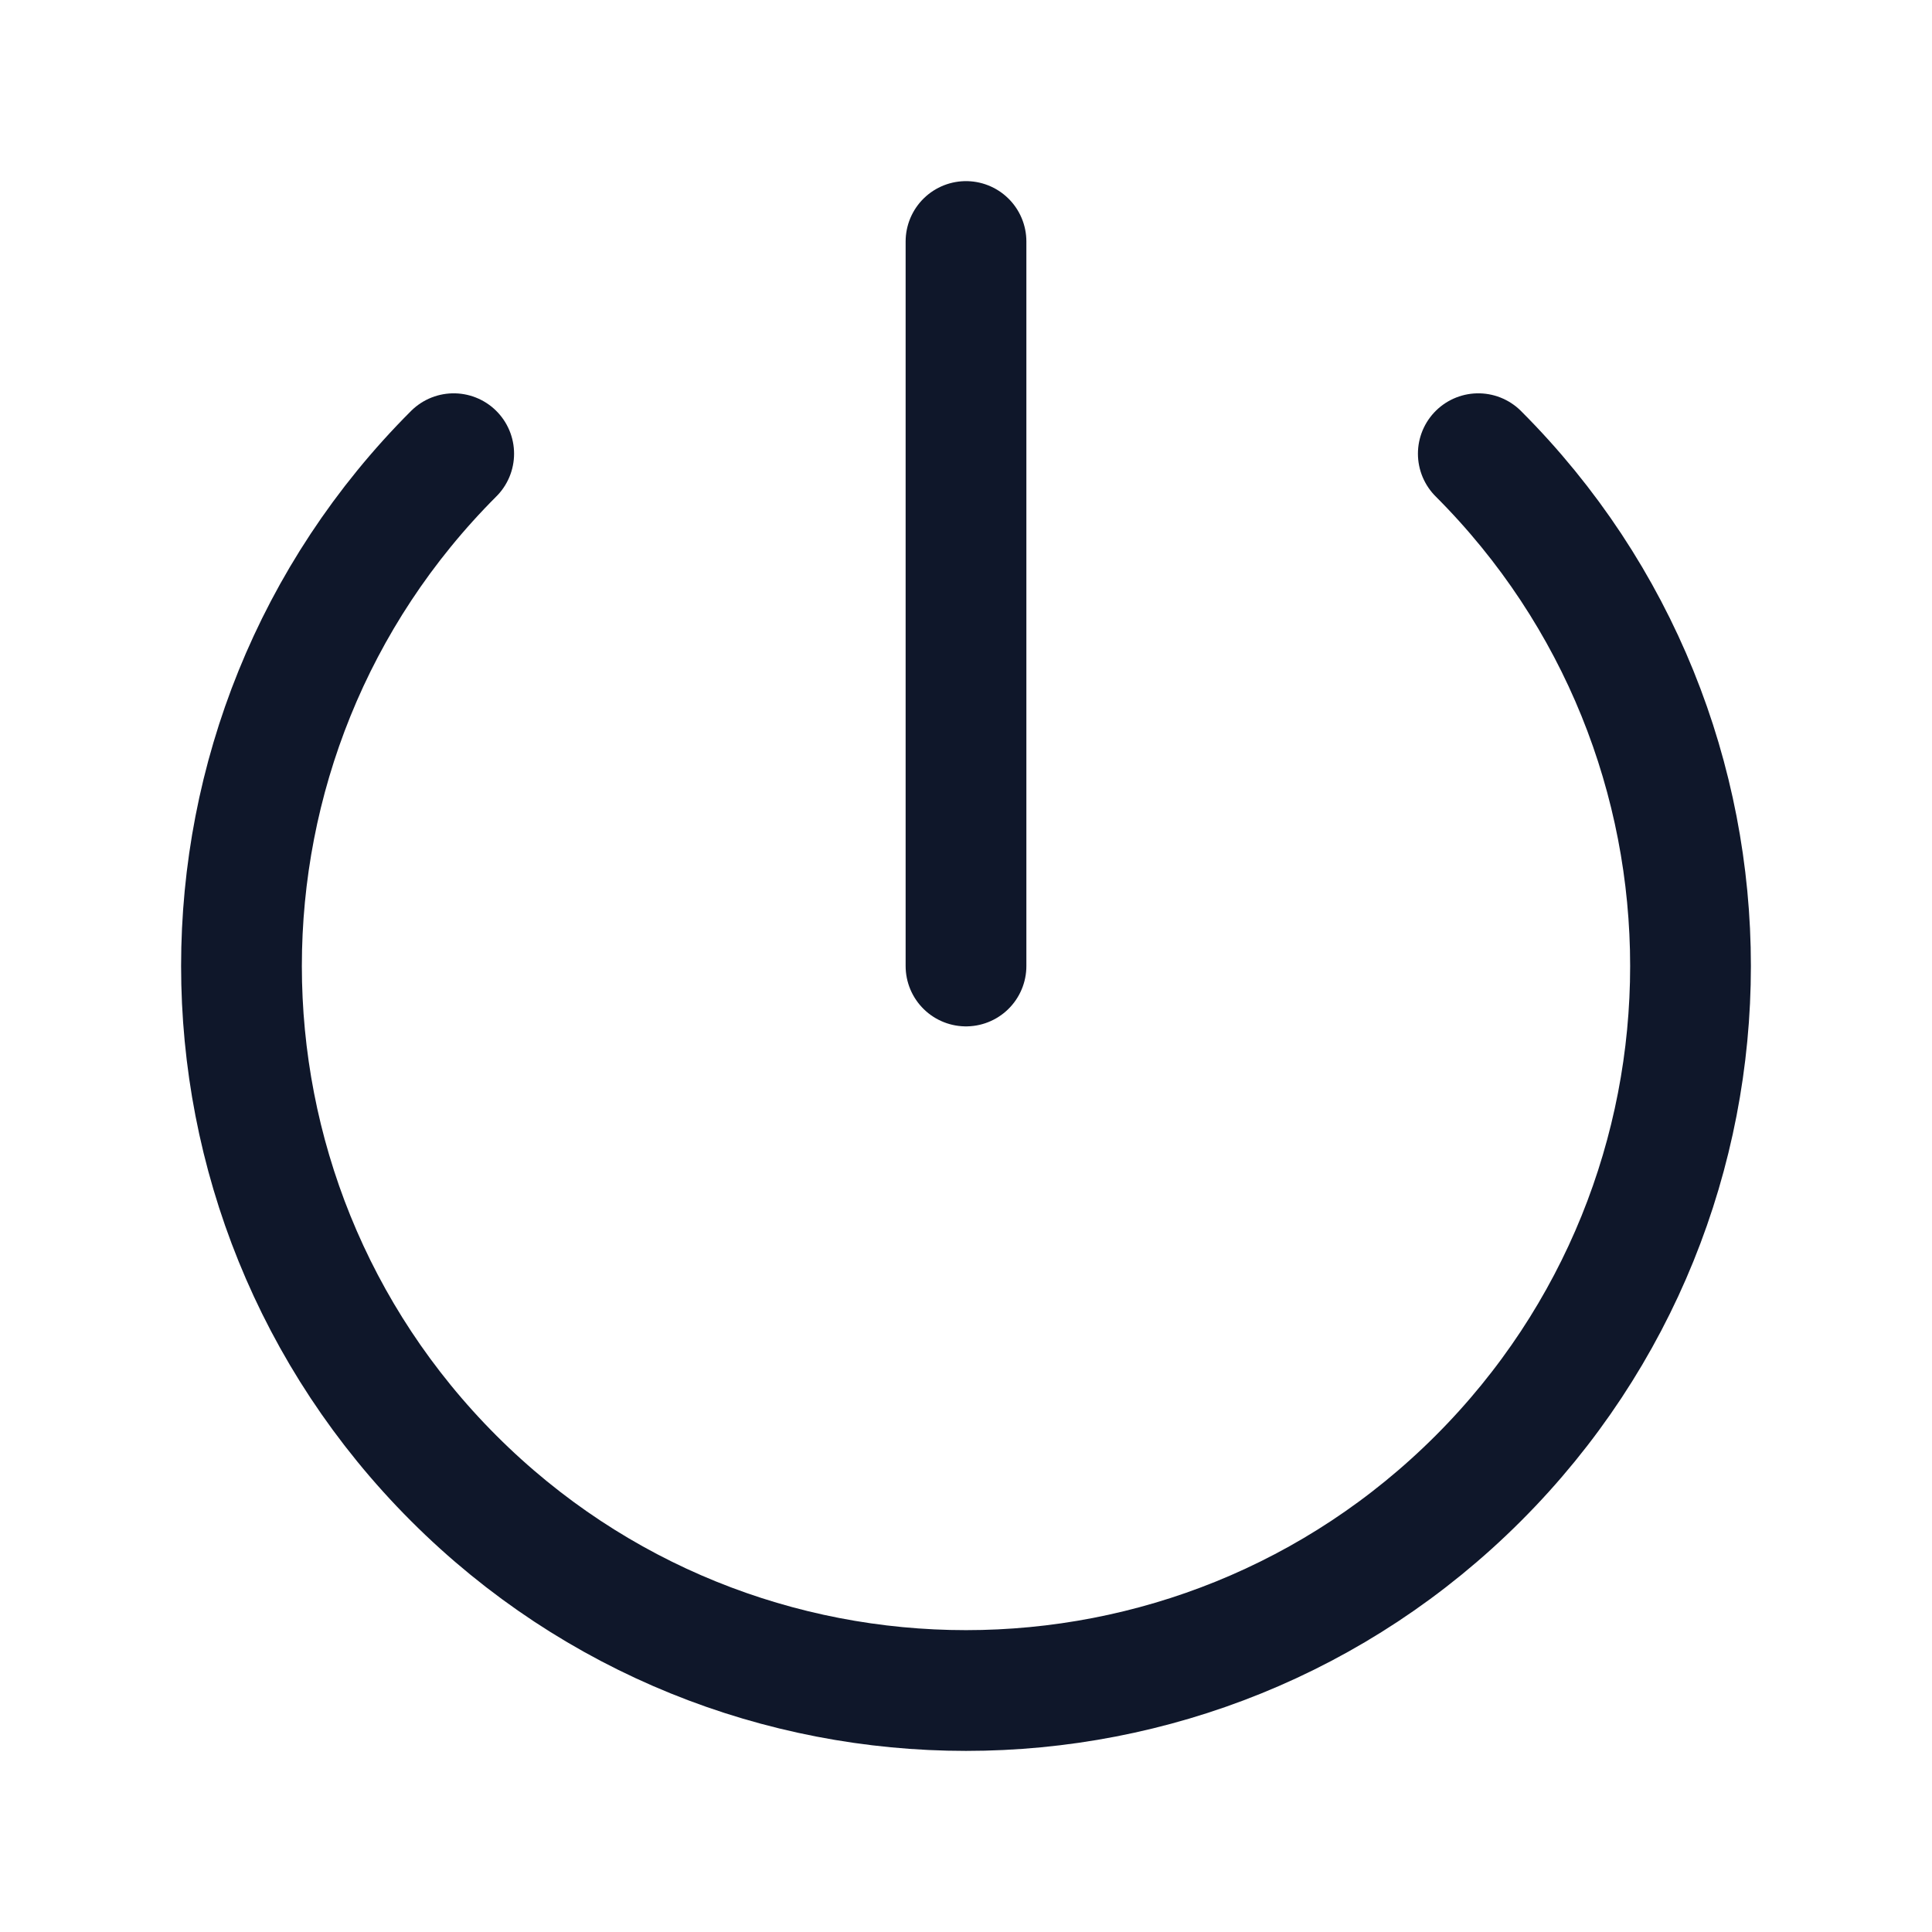
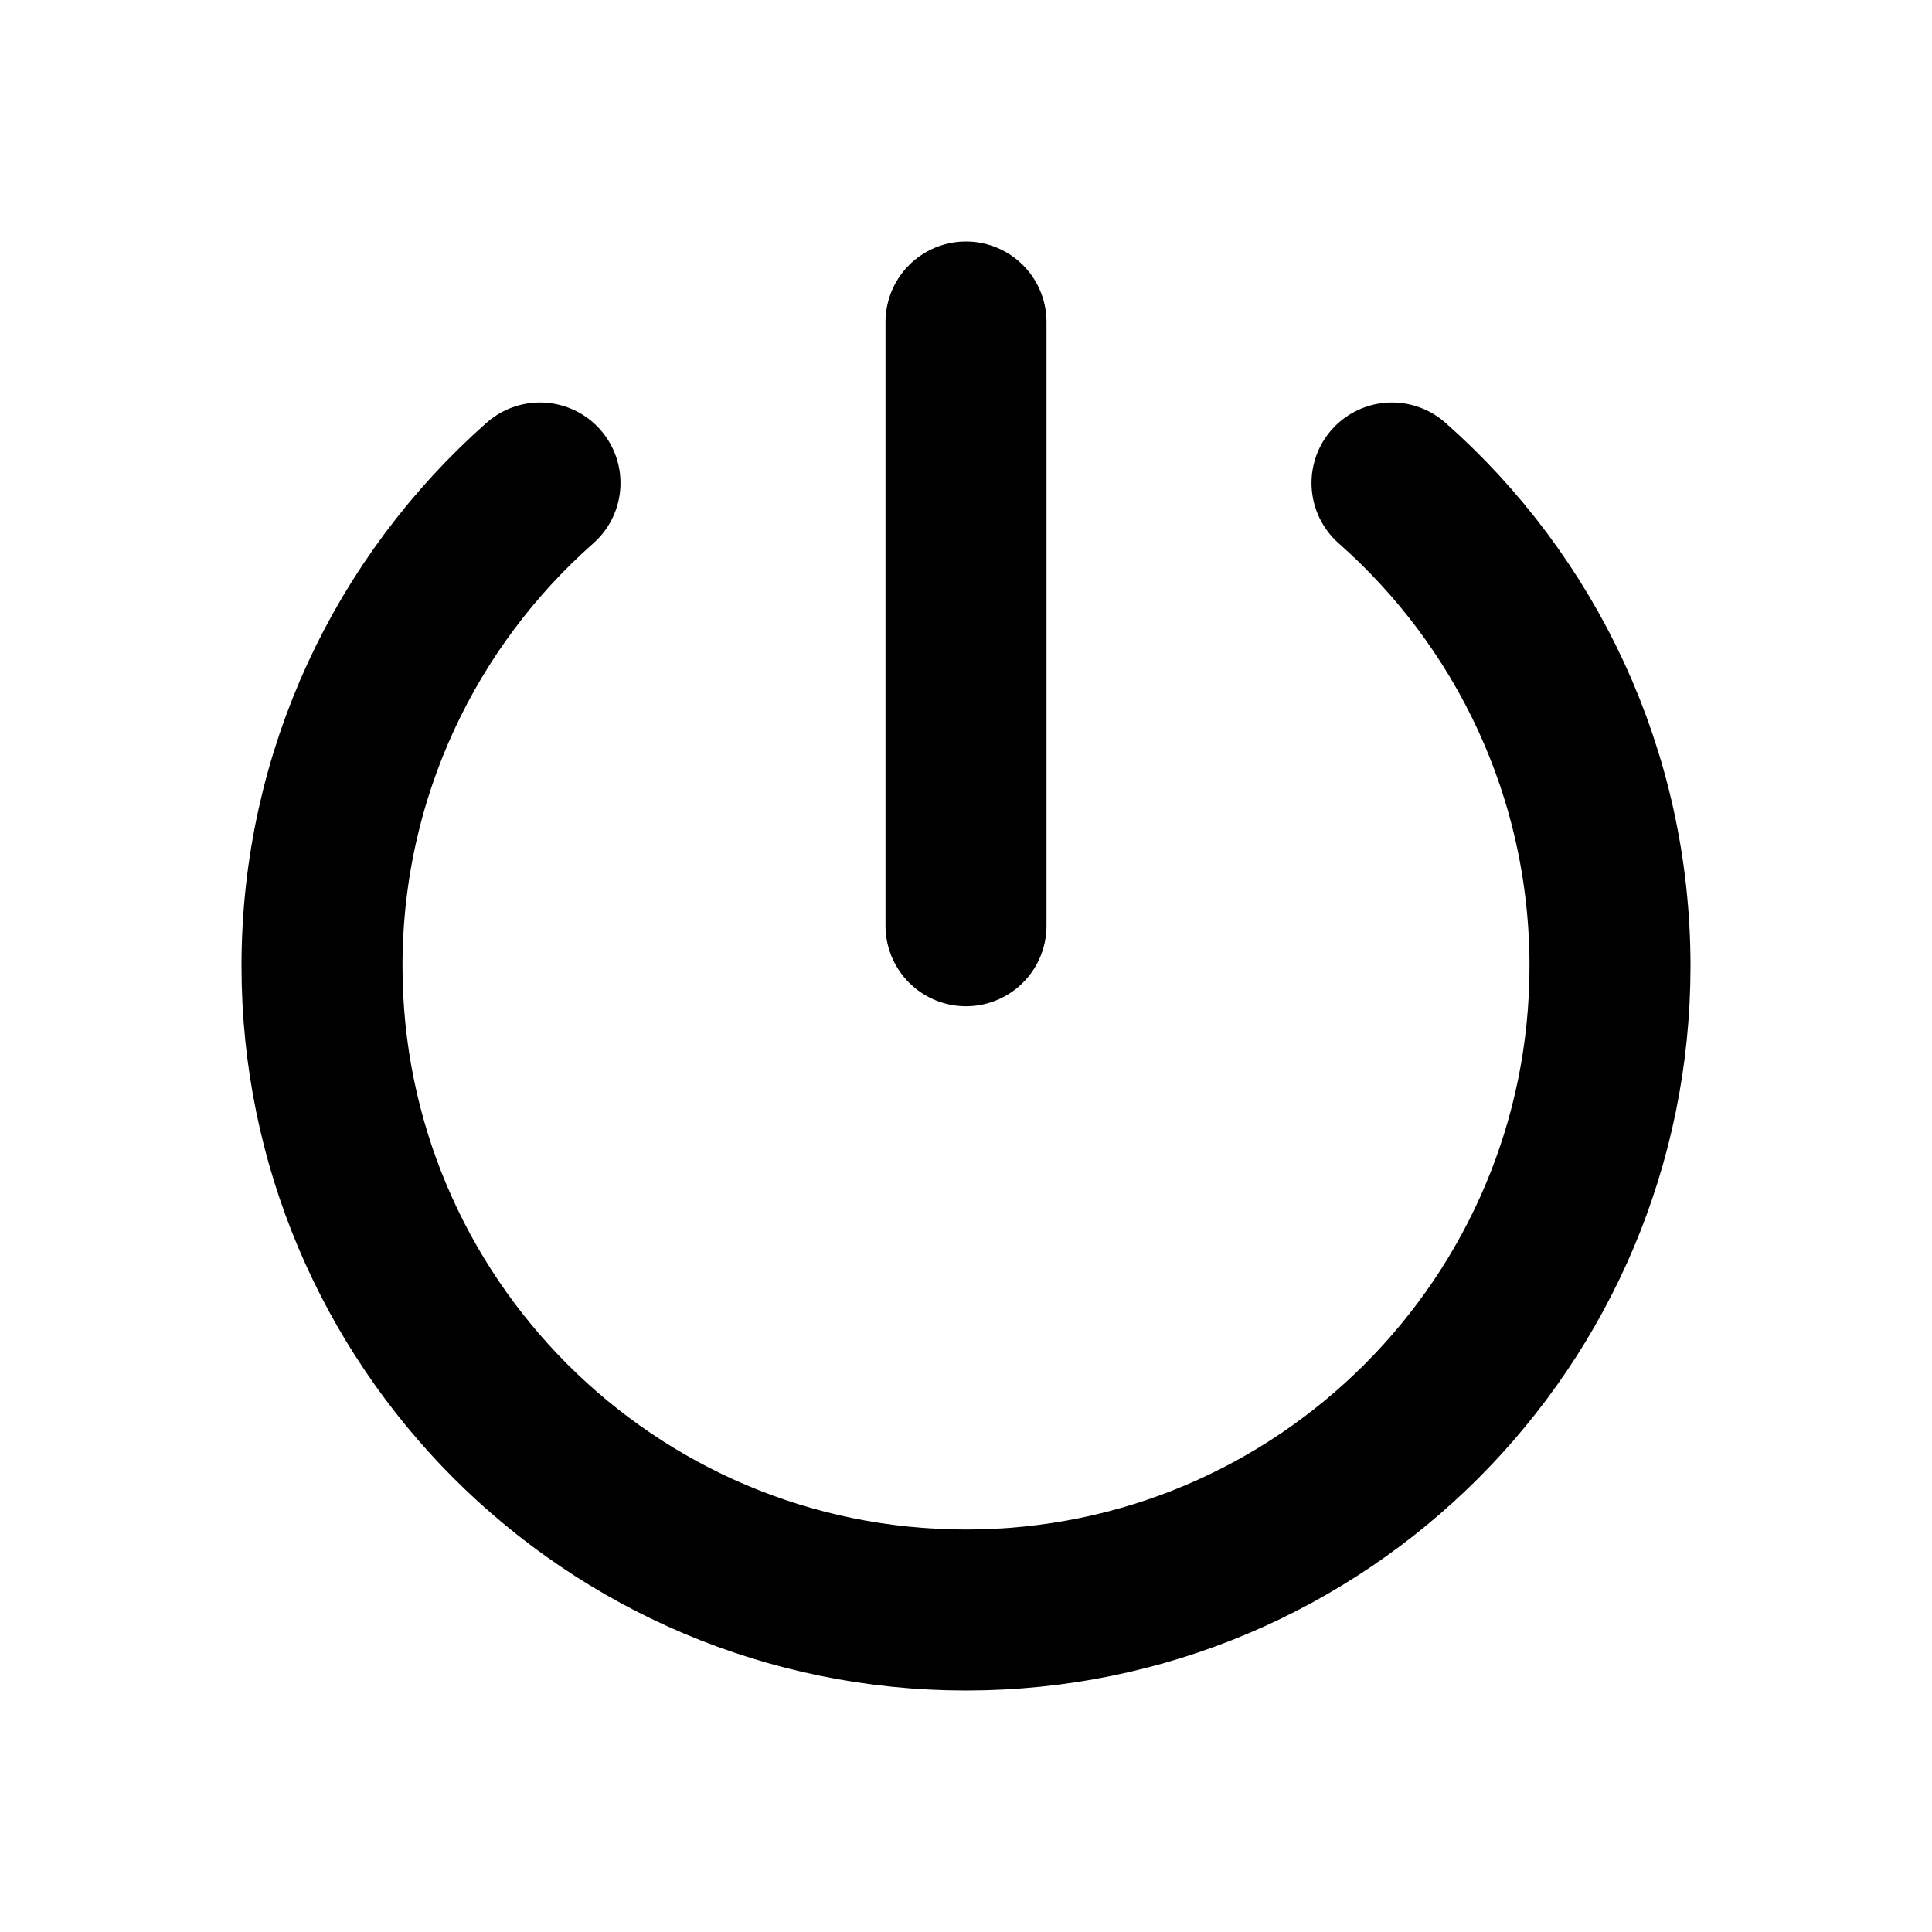
<svg xmlns="http://www.w3.org/2000/svg" width="24" height="24" viewBox="0 0 24 24" fill="none">
-   <path d="M5.636 5.636C2.121 9.151 2.121 14.849 5.636 18.364C9.151 21.879 14.849 21.879 18.364 18.364C21.879 14.849 21.879 9.151 18.364 5.636M12 3V12" stroke="#0F172A" stroke-width="1.5" stroke-linecap="round" stroke-linejoin="round" />
+   <g id="power">
+     <path id="Icon" d="M12 11.5V4M6.708 6C5.048 7.466 4 9.611 4 12C4 16.418 7.582 20 12 20C16.418 20 20 16.418 20 12C20 9.611 18.953 7.466 17.292 6" stroke="black" stroke-width="2" stroke-linecap="round" stroke-linejoin="round" />
+   </g>
</svg>
